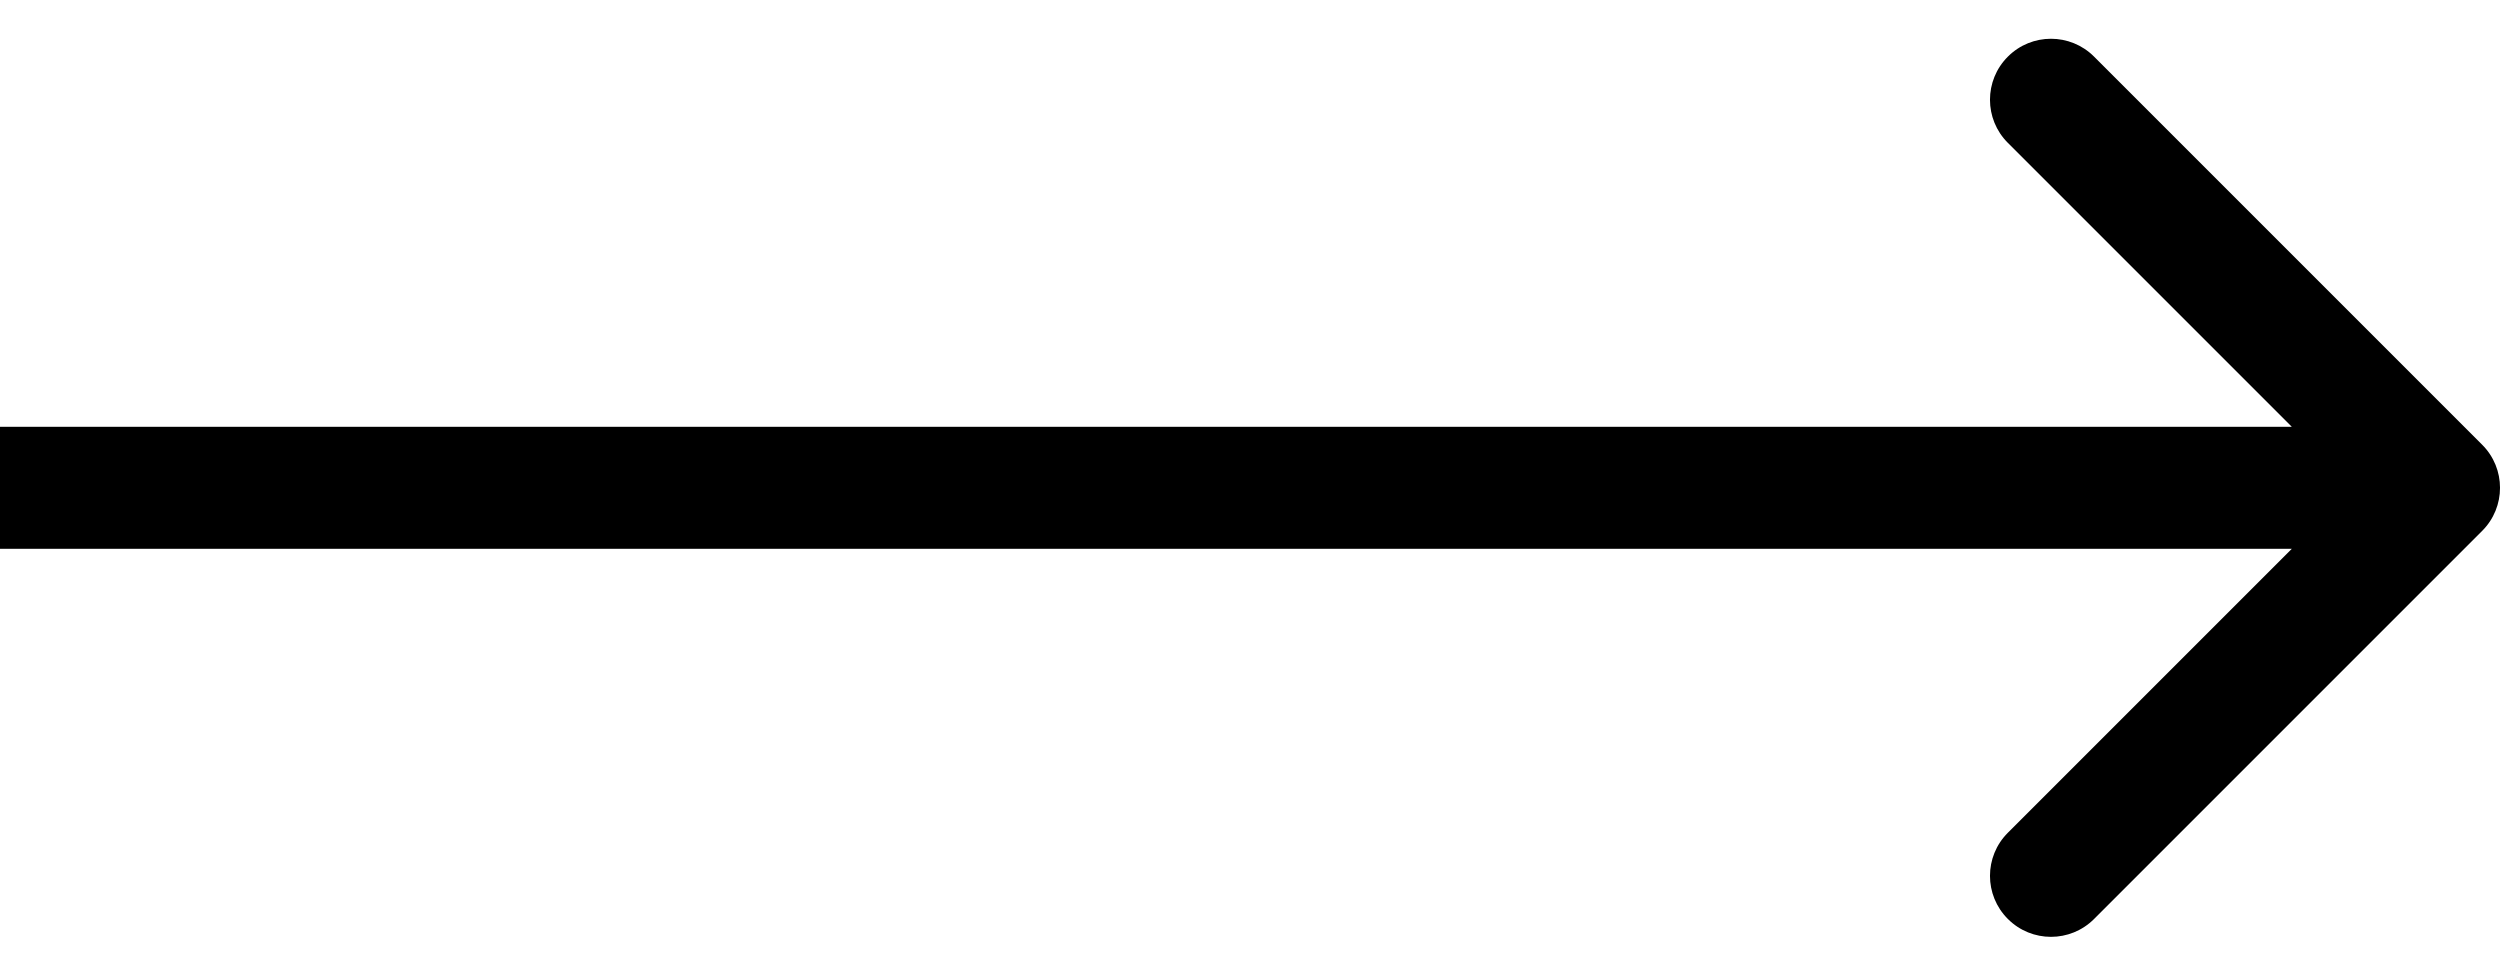
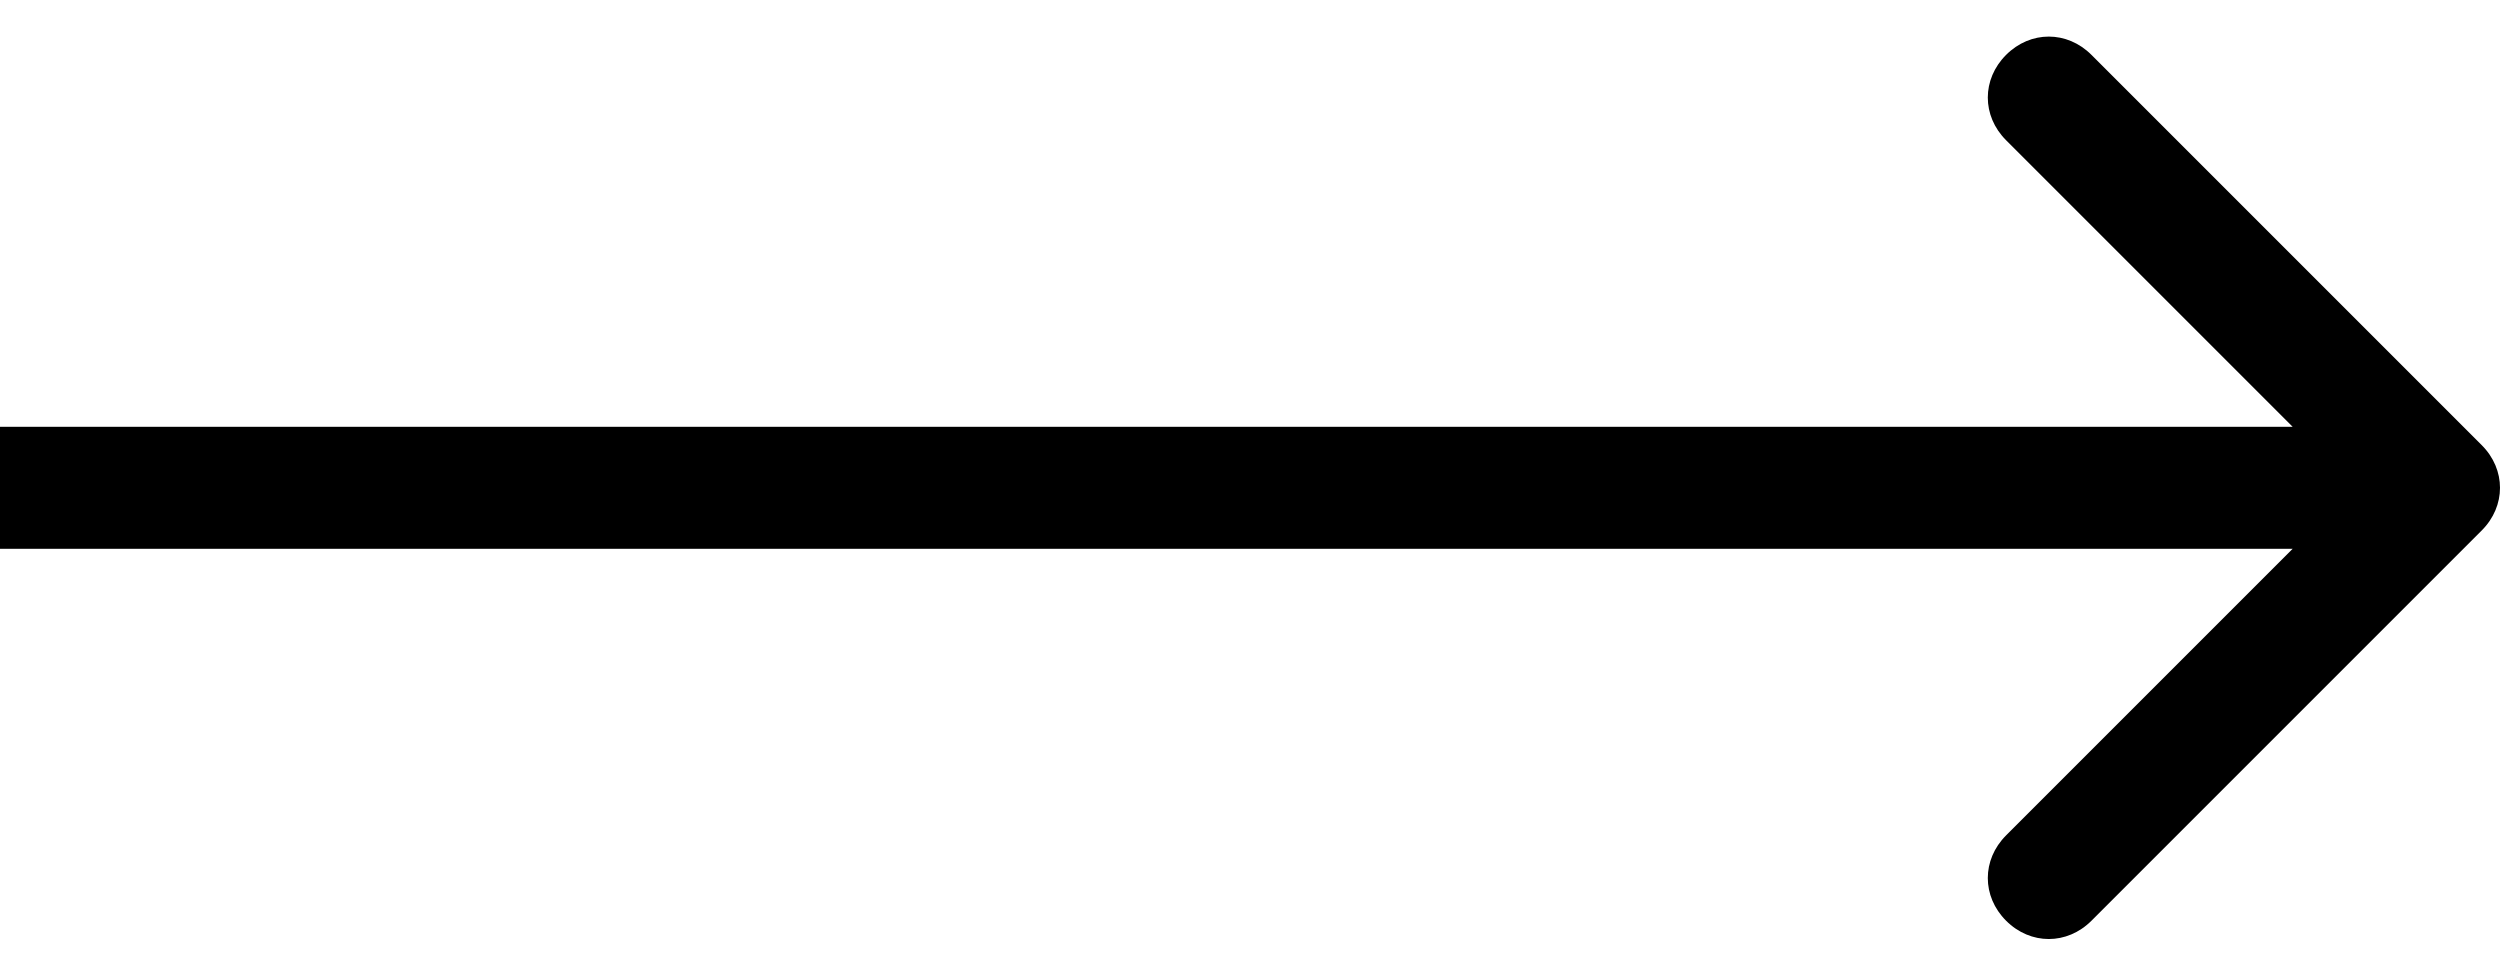
- <svg xmlns="http://www.w3.org/2000/svg" width="41" height="16" viewBox="0 0 41 16" fill="none">
-   <path d="M40.707 8.707C41.098 8.317 41.098 7.683 40.707 7.293L34.343 0.929C33.953 0.538 33.319 0.538 32.929 0.929C32.538 1.319 32.538 1.953 32.929 2.343L38.586 8L32.929 13.657C32.538 14.047 32.538 14.681 32.929 15.071C33.319 15.462 33.953 15.462 34.343 15.071L40.707 8.707ZM0 9H40V7H0V9Z" fill="black" />
+ <svg xmlns="http://www.w3.org/2000/svg" version="1.1" id="Layer_1" x="0px" y="0px" viewBox="0 0 41 16" style="enable-background:new 0 0 41 16;" xml:space="preserve">
+   <path d="M40.7,8.7c0.4-0.4,0.4-1,0-1.4l-6.4-6.4c-0.4-0.4-1-0.4-1.4,0c-0.4,0.4-0.4,1,0,1.4L38.6,8l-5.7,5.7c-0.4,0.4-0.4,1,0,1.4  c0.4,0.4,1,0.4,1.4,0L40.7,8.7z M0,9h40V7H0V9z" />
</svg>
